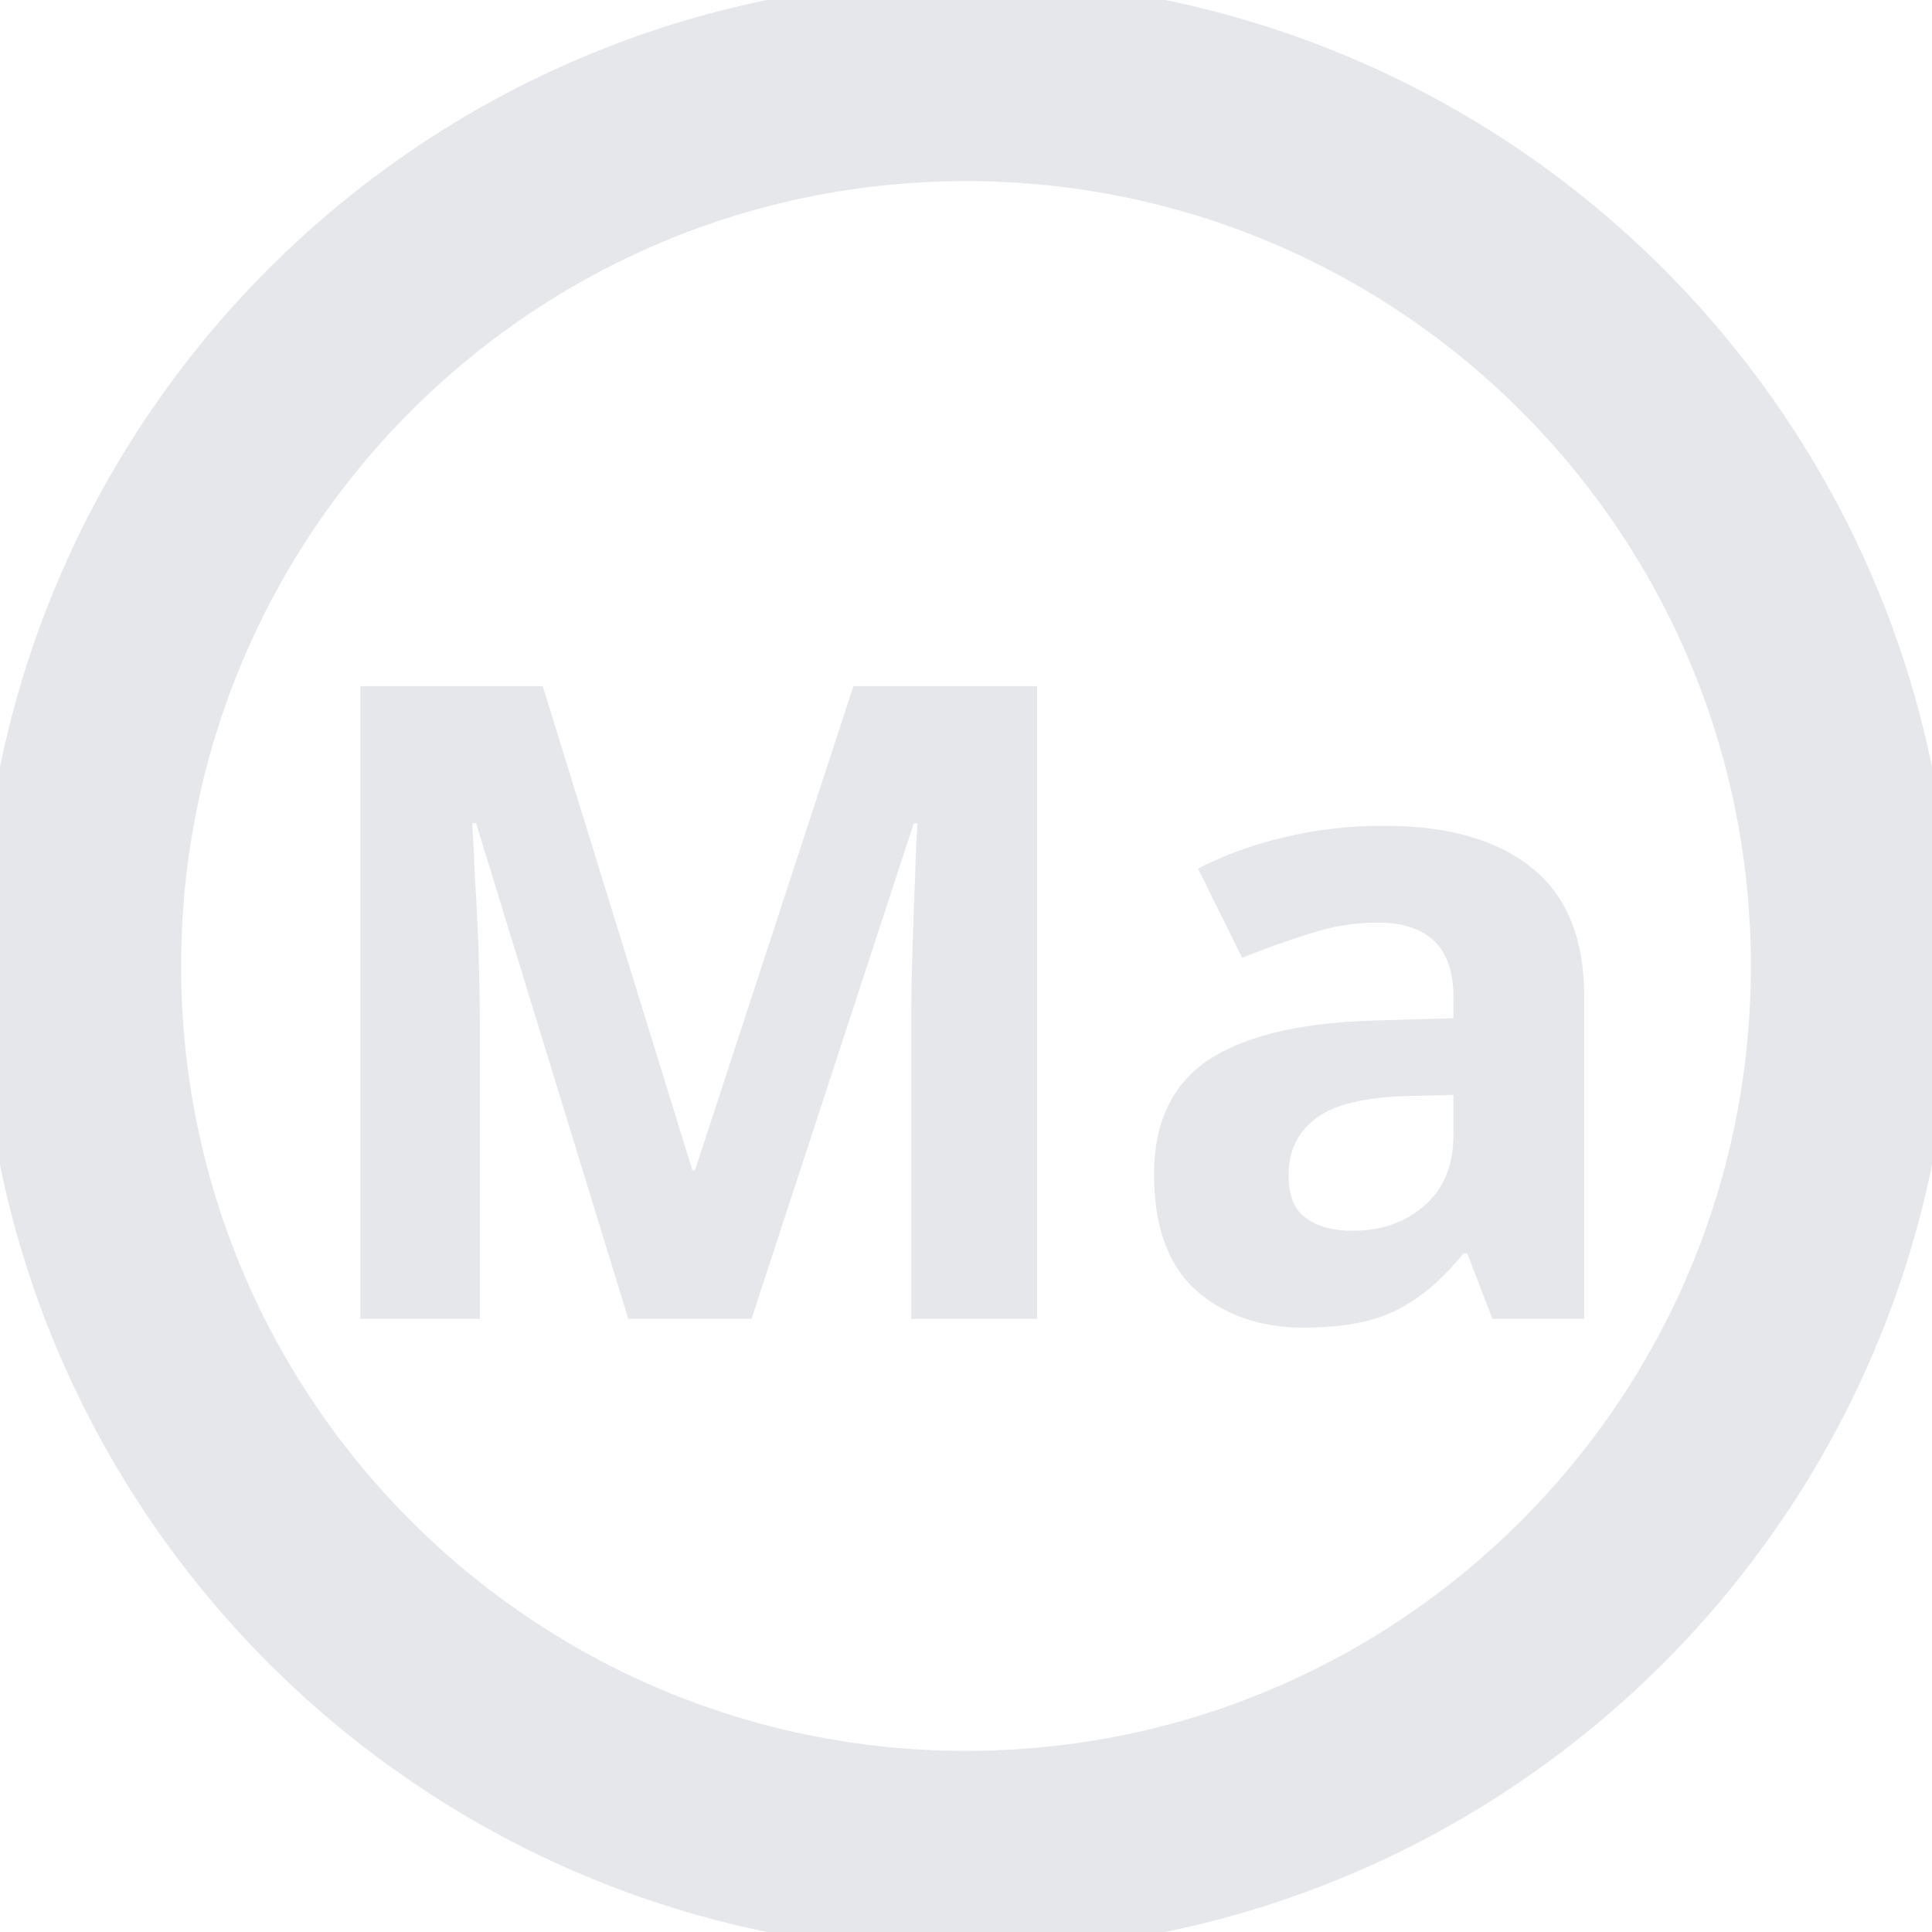
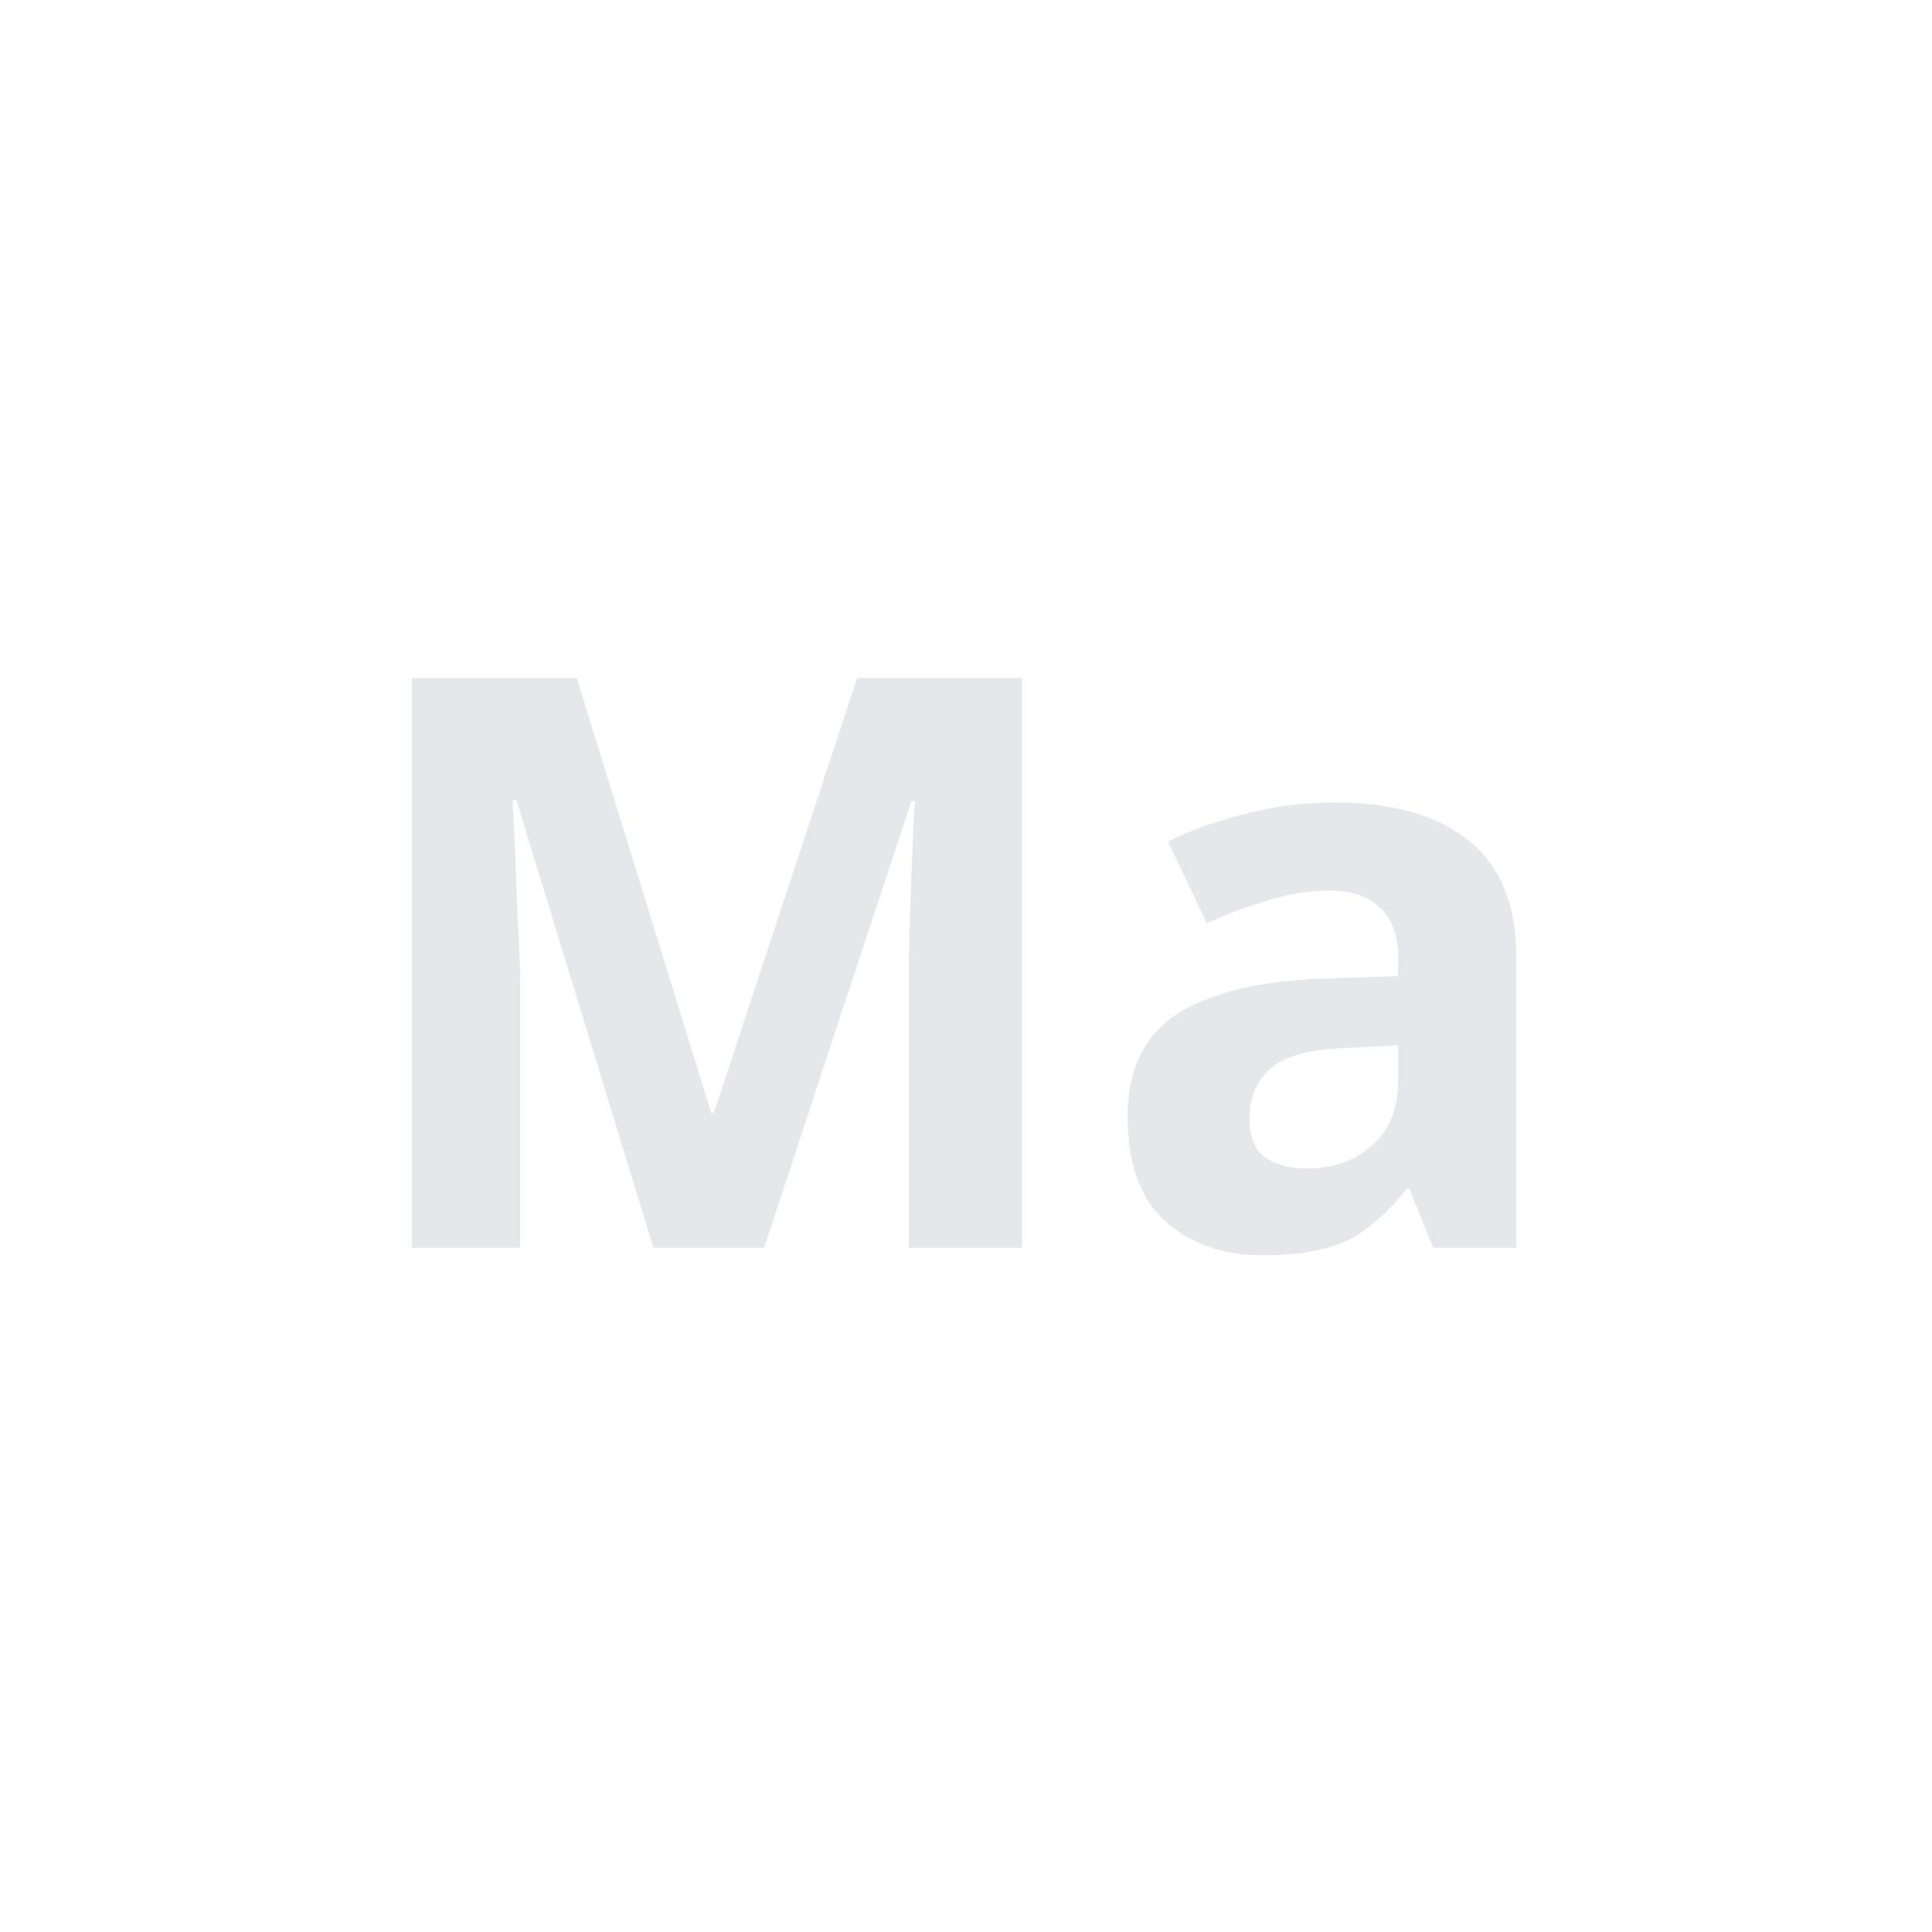
<svg xmlns="http://www.w3.org/2000/svg" viewBox="0 0 24 24" width="100" height="100" fill="none">
-   <circle cx="12" cy="12" r="11" style="fill: none; stroke: #e5e7eb; stroke-width: 2.5px" />
-   <text x="12" y="12.5" text-anchor="middle" dominant-baseline="middle" style="fill: #e5e7eb; font-family: sans-serif; font-weight: 700; font-size: 11px">Ma</text>
+   <text x="11.9" y="12" text-anchor="middle" dominant-baseline="middle" style="fill: #e5e7eb; font-family: sans-serif; font-weight: 700; font-size: 9.923px">Ma</text>
</svg>
